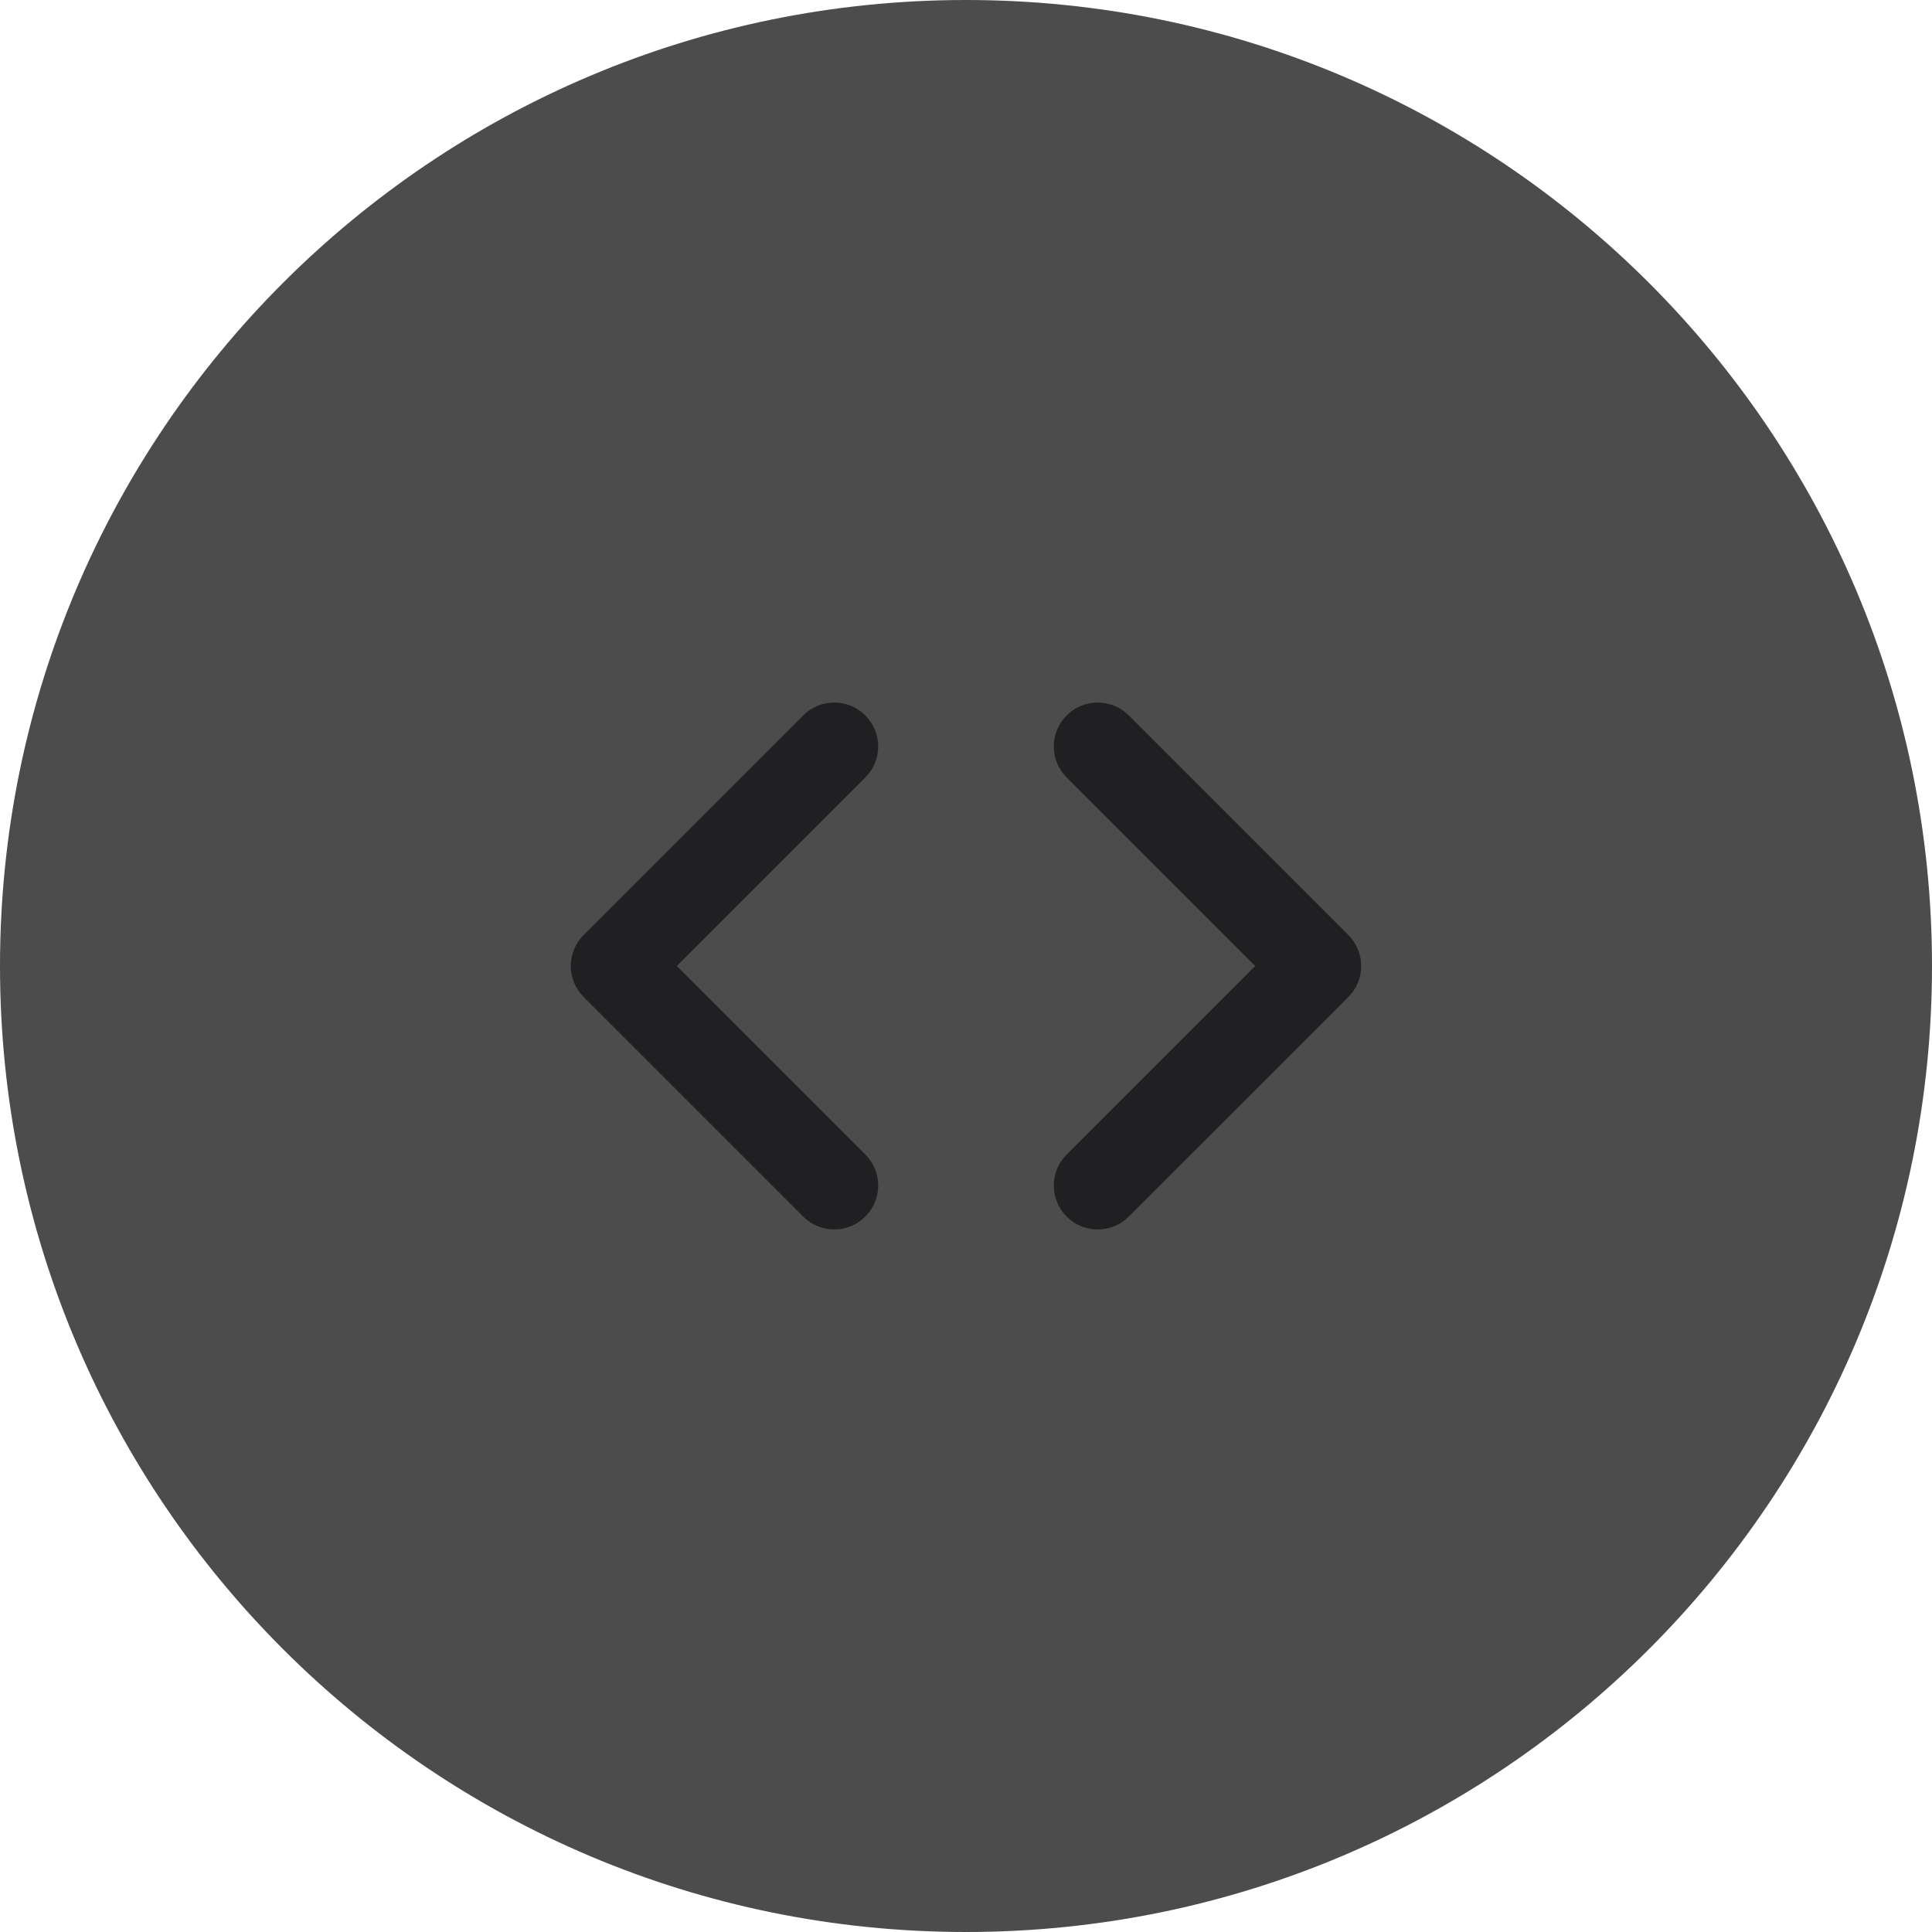
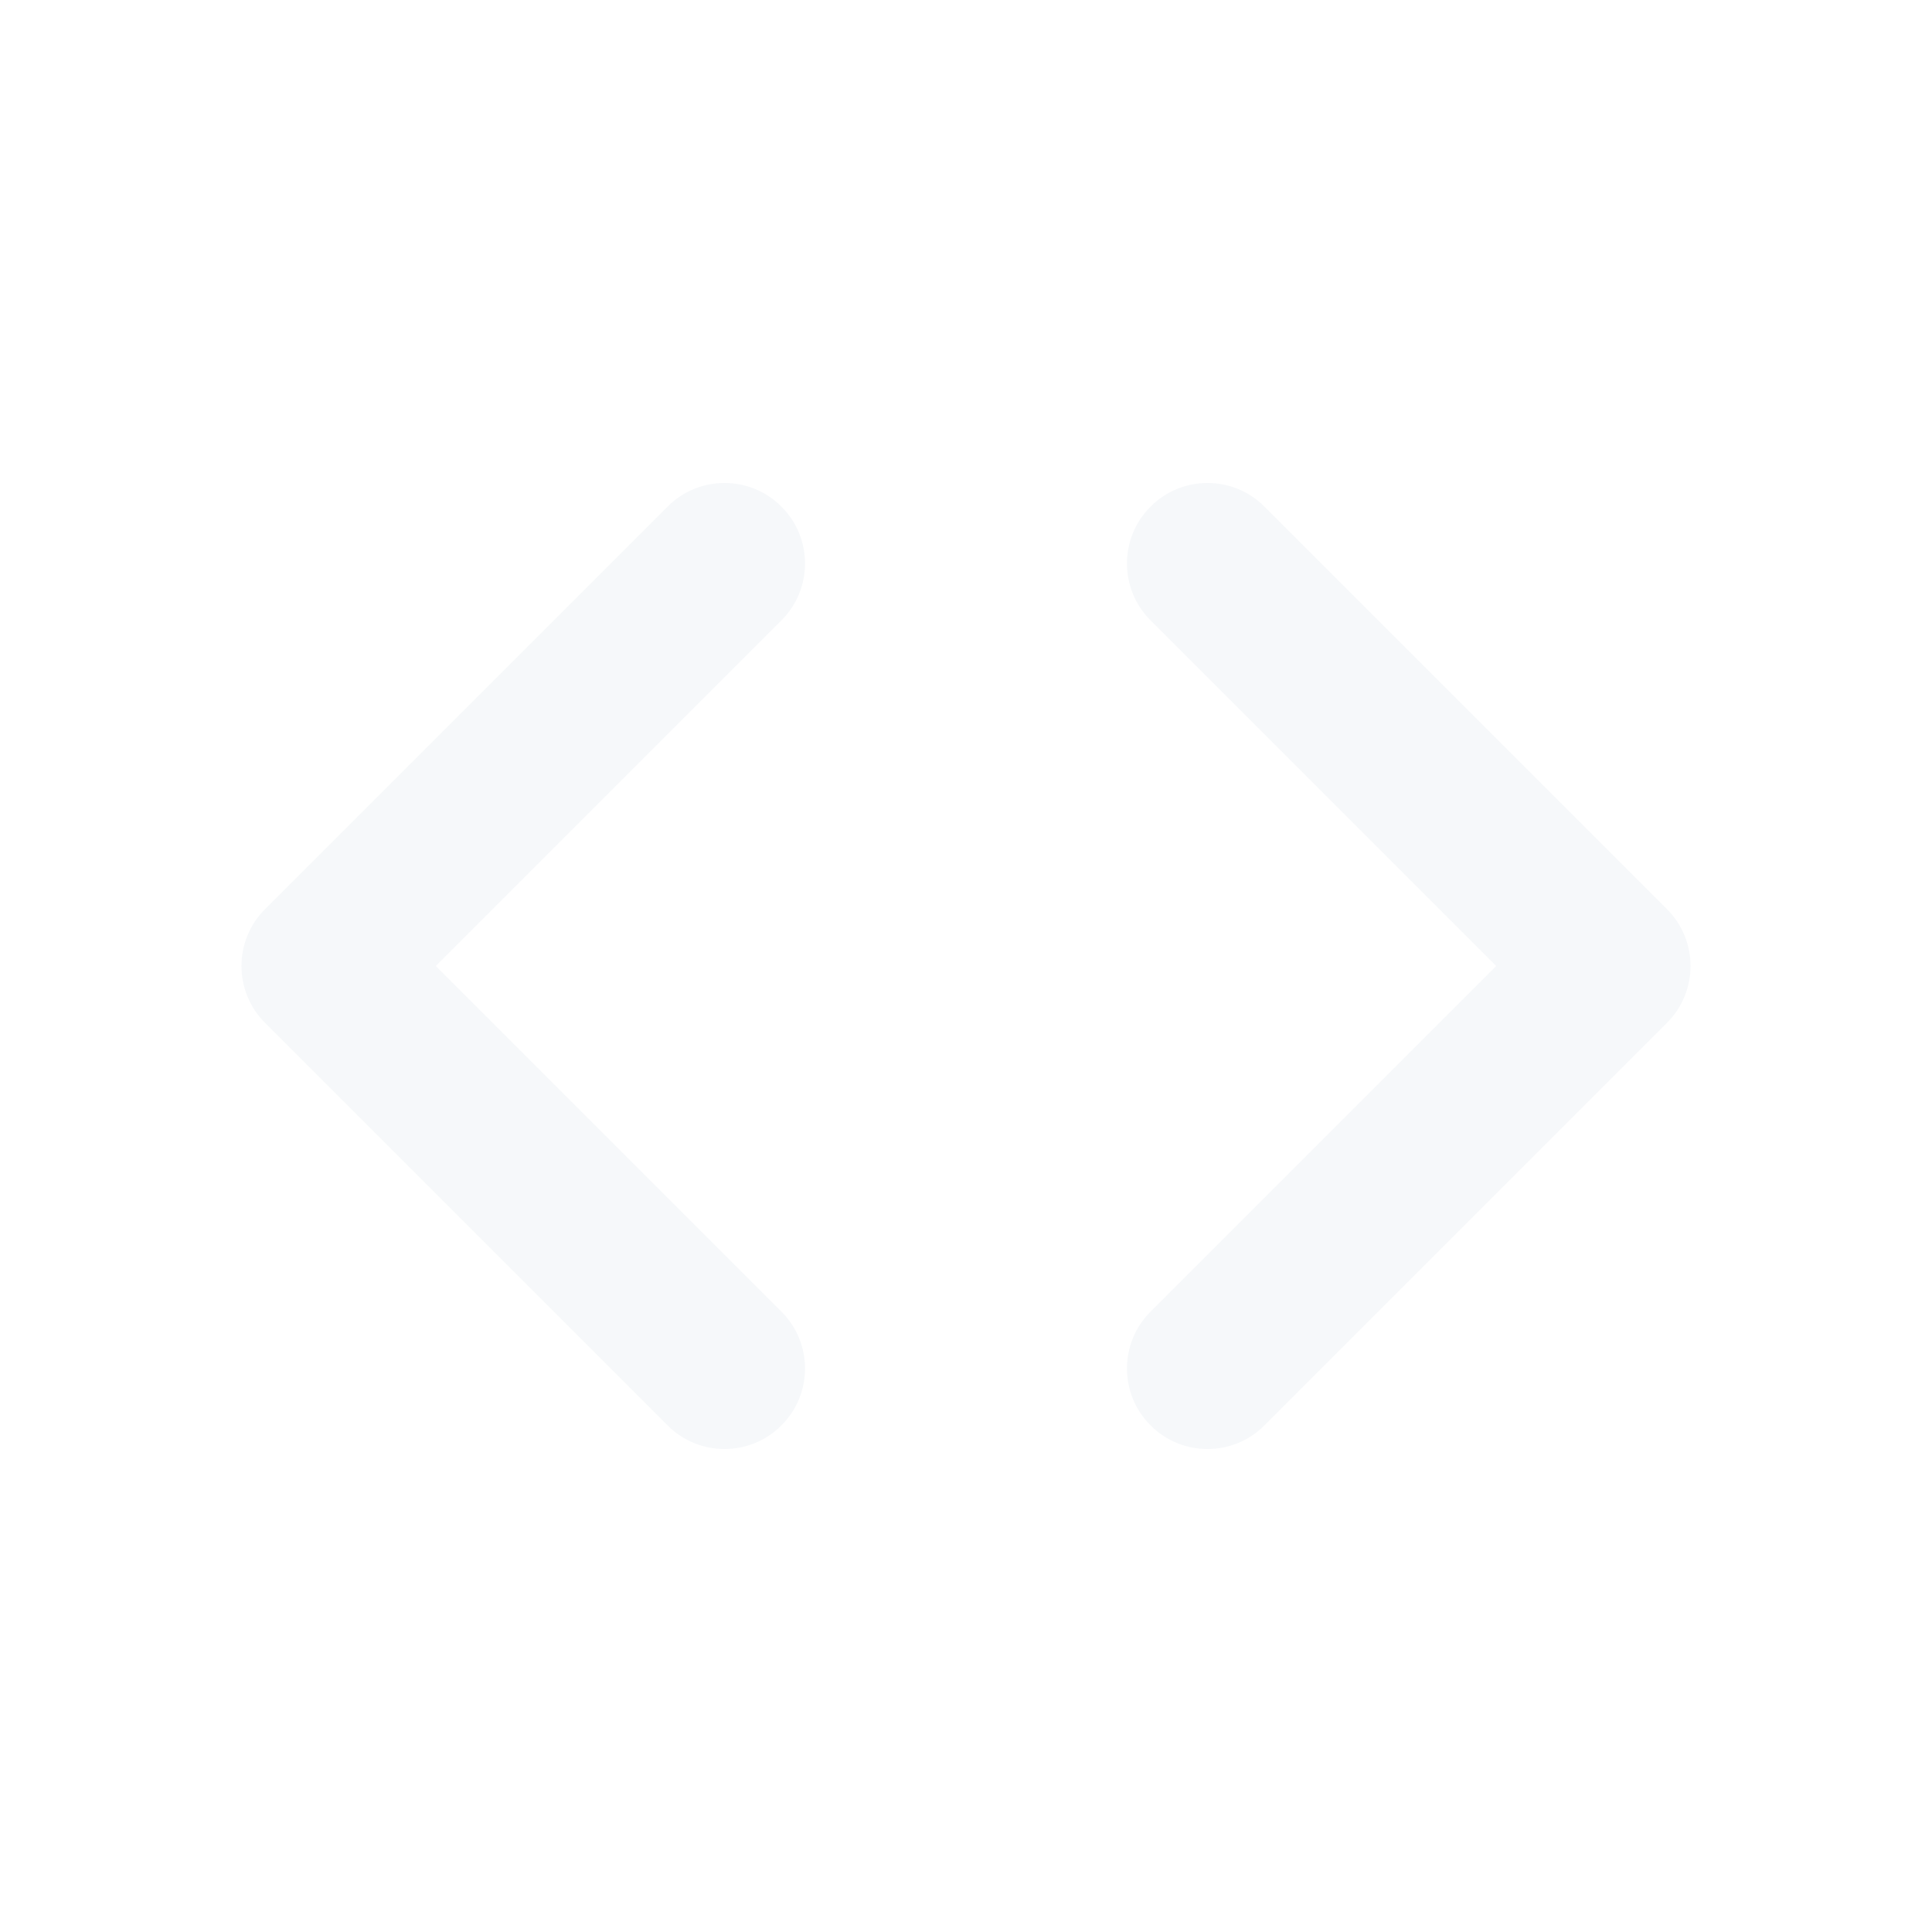
- <svg xmlns="http://www.w3.org/2000/svg" width="44" height="44" viewBox="0 0 44 44" fill="none">
-   <path d="M0 22C0 9.85 9.85 0 22 0V0C34.15 0 44 9.85 44 22V22C44 34.15 34.15 44 22 44V44C9.85 44 0 34.15 0 22V22Z" fill="#4C4C4D" />
-   <path d="M25.707 16.293C25.317 15.902 24.683 15.902 24.293 16.293C23.902 16.683 23.902 17.317 24.293 17.707L25.707 16.293ZM30 22L30.707 22.707C31.098 22.317 31.098 21.683 30.707 21.293L30 22ZM24.293 26.293C23.902 26.683 23.902 27.317 24.293 27.707C24.683 28.098 25.317 28.098 25.707 27.707L24.293 26.293ZM24.293 17.707L29.293 22.707L30.707 21.293L25.707 16.293L24.293 17.707ZM29.293 21.293L24.293 26.293L25.707 27.707L30.707 22.707L29.293 21.293Z" fill="#202022" />
-   <path d="M18.293 27.707C18.683 28.098 19.317 28.098 19.707 27.707C20.098 27.317 20.098 26.683 19.707 26.293L18.293 27.707ZM14 22L13.293 21.293C12.902 21.683 12.902 22.317 13.293 22.707L14 22ZM19.707 17.707C20.098 17.317 20.098 16.683 19.707 16.293C19.317 15.902 18.683 15.902 18.293 16.293L19.707 17.707ZM19.707 26.293L14.707 21.293L13.293 22.707L18.293 27.707L19.707 26.293ZM14.707 22.707L19.707 17.707L18.293 16.293L13.293 21.293L14.707 22.707Z" fill="#202022" />
+ <svg xmlns="http://www.w3.org/2000/svg" width="24" height="24" viewBox="0 0 24 24" fill="none">
+   <path d="M15.707 6.293C15.317 5.902 14.683 5.902 14.293 6.293C13.902 6.683 13.902 7.317 14.293 7.707L15.707 6.293ZM20 12L20.707 12.707C21.098 12.317 21.098 11.683 20.707 11.293L20 12ZM14.293 16.293C13.902 16.683 13.902 17.317 14.293 17.707C14.683 18.098 15.317 18.098 15.707 17.707L14.293 16.293ZM14.293 7.707L19.293 12.707L20.707 11.293L15.707 6.293L14.293 7.707ZM19.293 11.293L14.293 16.293L15.707 17.707L20.707 12.707L19.293 11.293Z" fill="#F6F8FA" />
+   <path d="M8.293 17.707C8.683 18.098 9.317 18.098 9.707 17.707C10.098 17.317 10.098 16.683 9.707 16.293L8.293 17.707ZM4 12L3.293 11.293C2.902 11.683 2.902 12.317 3.293 12.707L4 12ZM9.707 7.707C10.098 7.317 10.098 6.683 9.707 6.293C9.317 5.902 8.683 5.902 8.293 6.293L9.707 7.707ZM9.707 16.293L4.707 11.293L3.293 12.707L8.293 17.707L9.707 16.293ZM4.707 12.707L9.707 7.707L8.293 6.293L3.293 11.293L4.707 12.707Z" fill="#F6F8FA" />
</svg>
